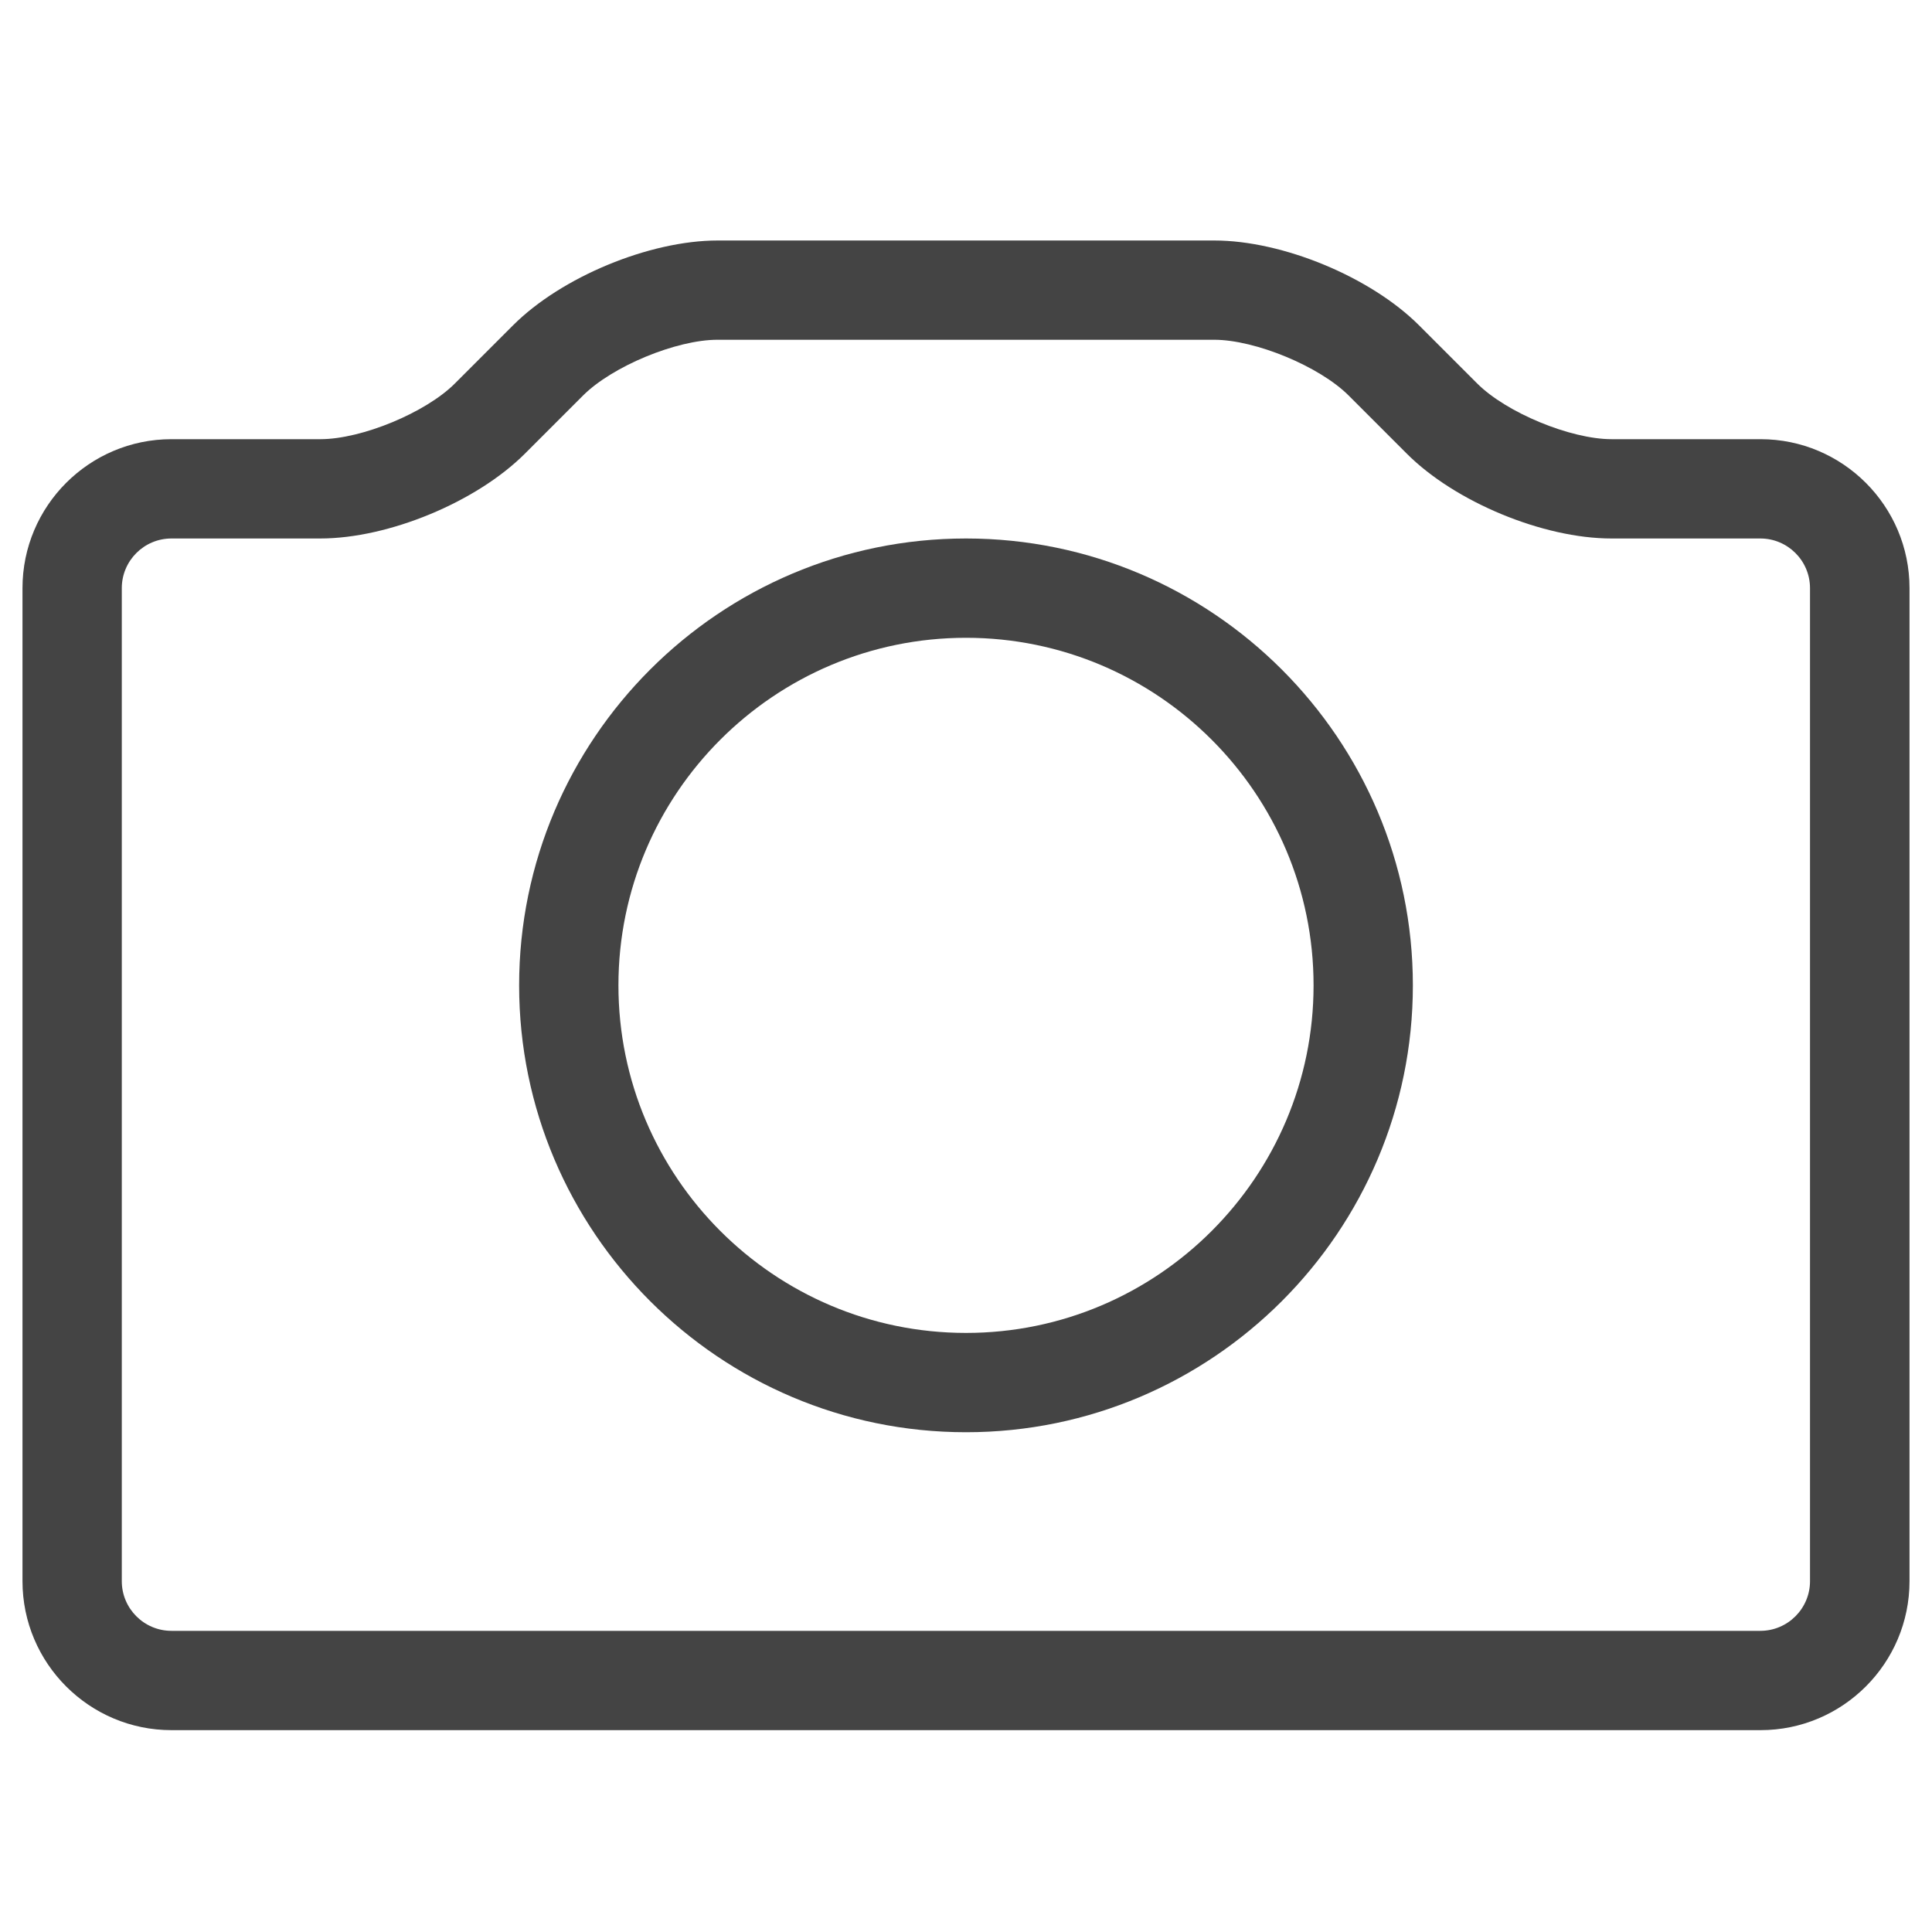
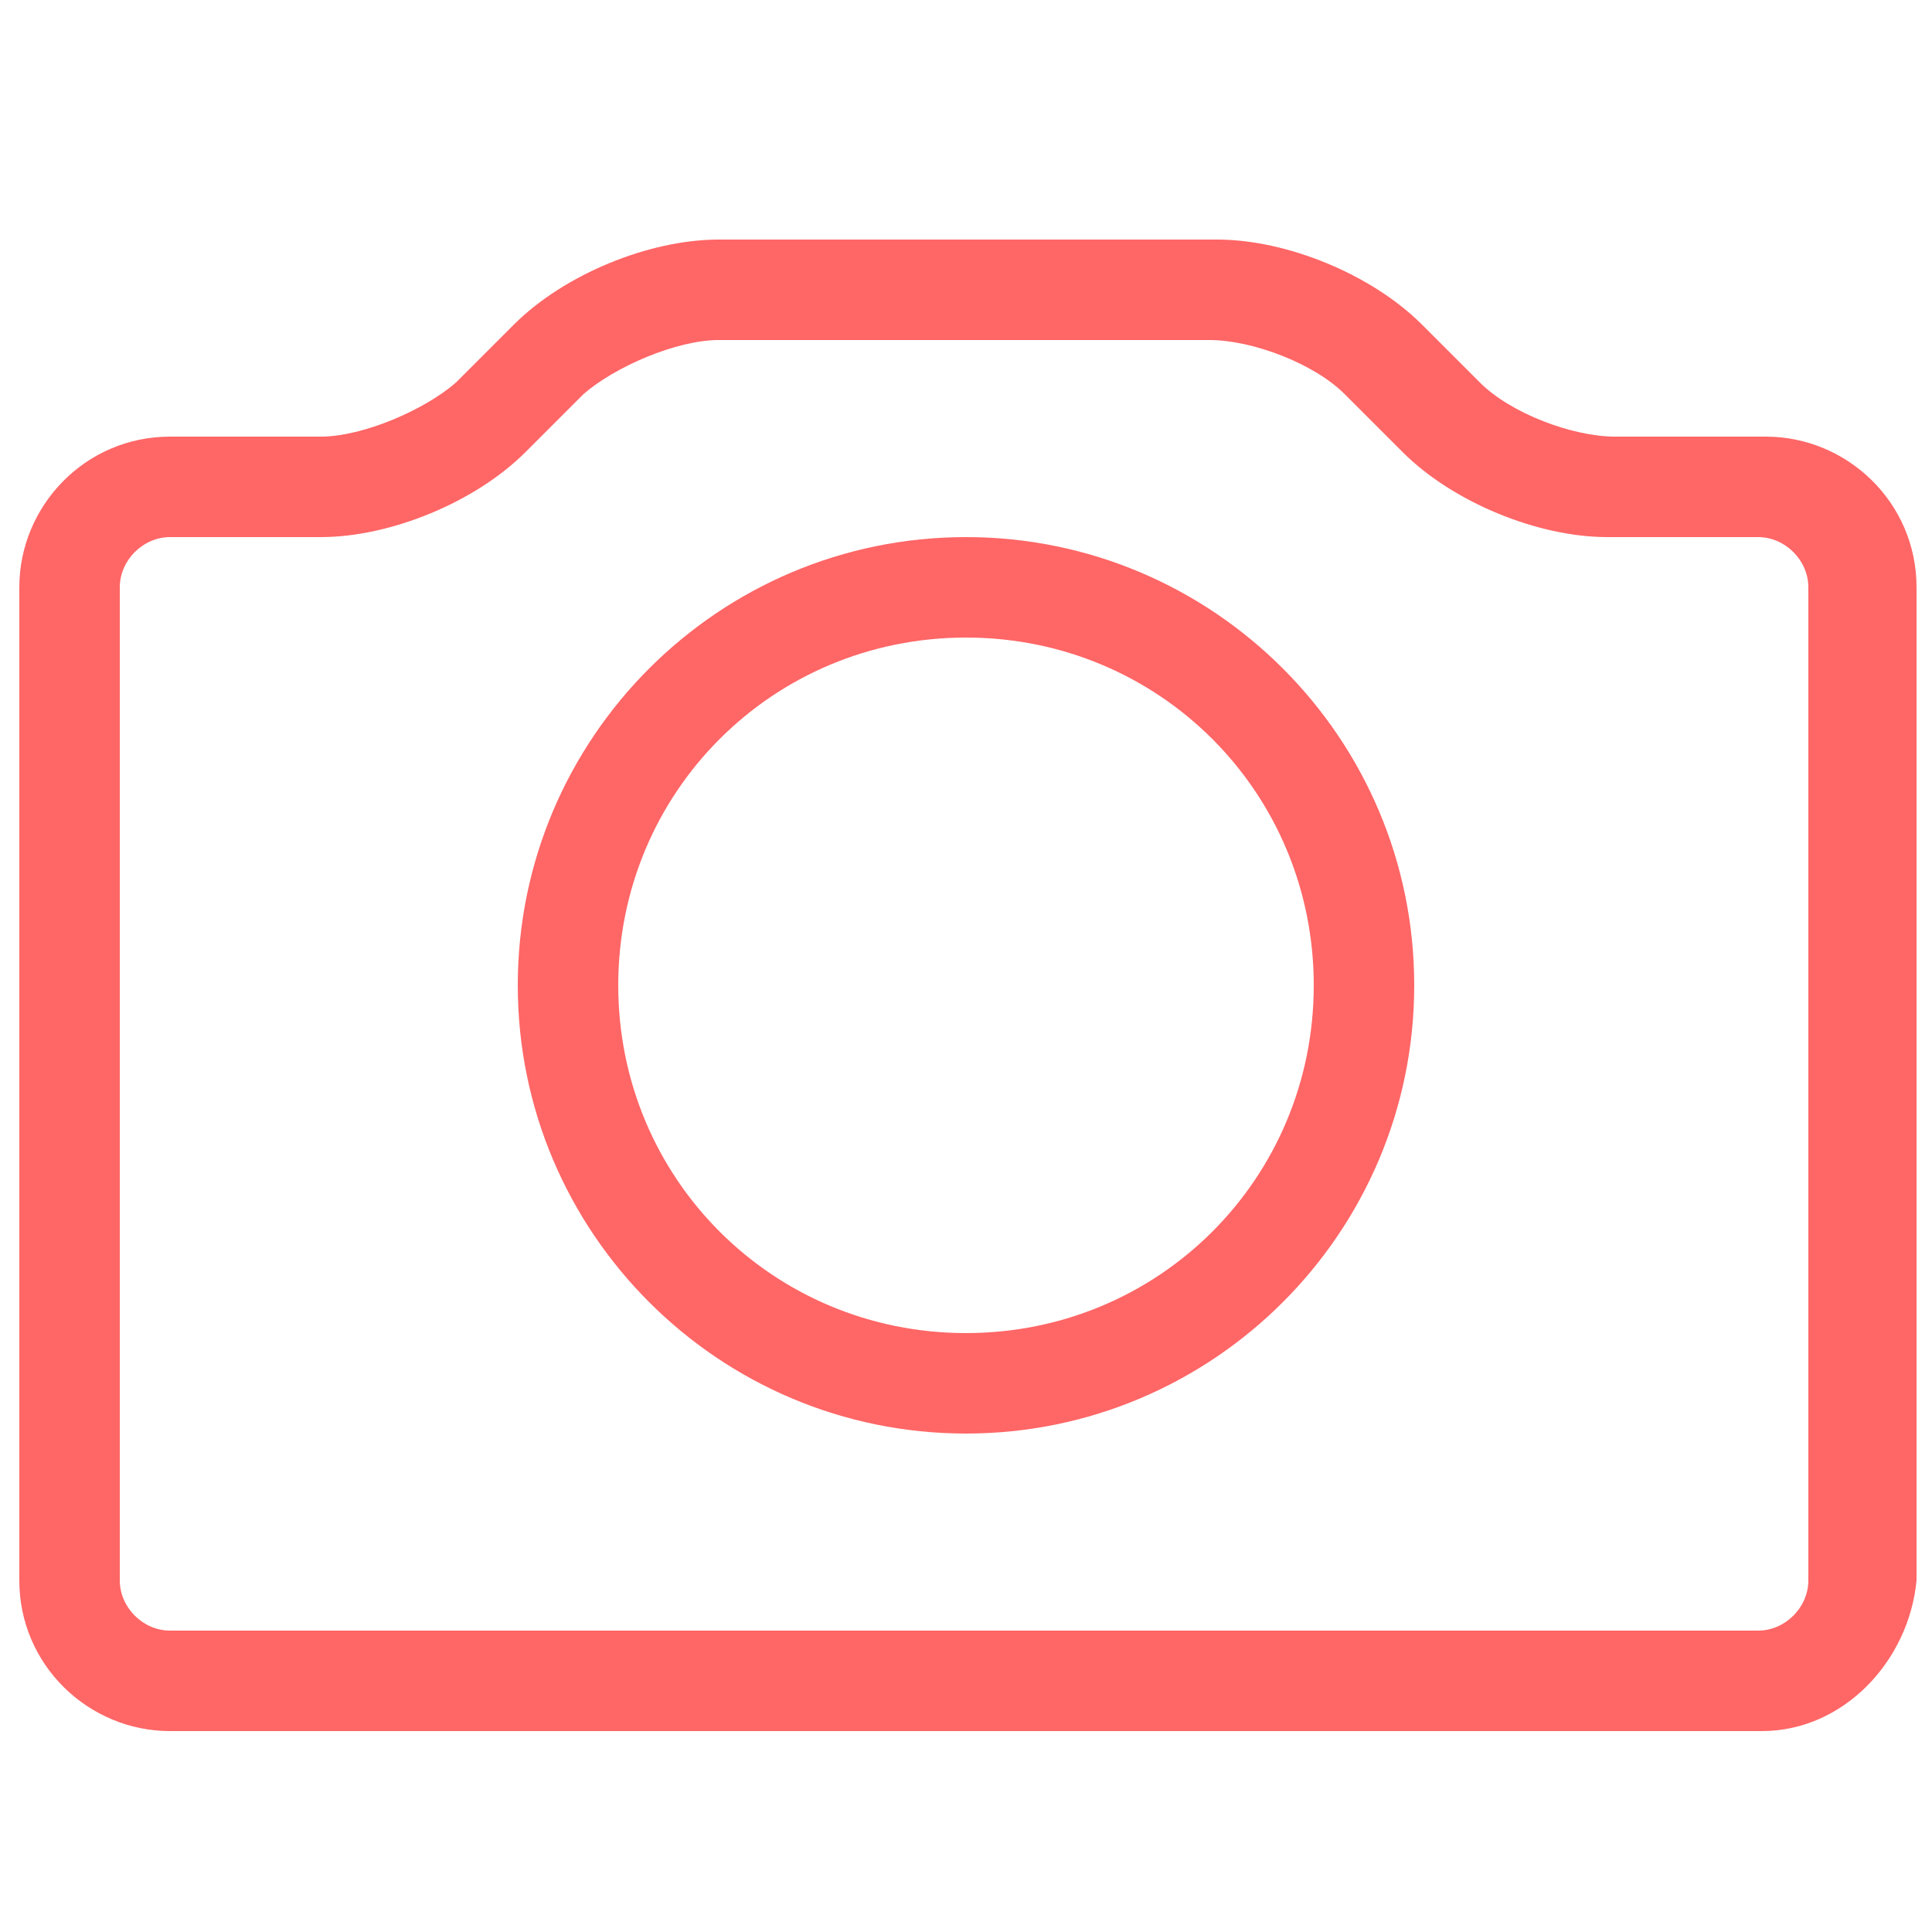
- <svg xmlns="http://www.w3.org/2000/svg" version="1.1" id="Ebene_1" x="0px" y="0px" width="50px" height="50px" viewBox="-15 -15 50 50" enable-background="new -15 -15 50 50" xml:space="preserve">
-   <path fill="#444444" d="M10.001,22.066c-6.377,0-11.566-5.19-11.566-11.565c0-6.376,5.189-11.565,11.566-11.565  c6.374,0,11.564,5.189,11.564,11.565C21.565,16.876,16.375,22.066,10.001,22.066z M10.001,1.506c-4.962,0-8.996,4.034-8.996,8.995  c0,4.959,4.034,8.995,8.996,8.995c4.959,0,8.994-4.036,8.994-8.995C18.995,5.54,14.96,1.506,10.001,1.506z" />
-   <path fill="#444444" d="M30.558,29.776h-41.121c-2.125,0-3.855-1.729-3.855-3.855v-25.7c0-2.126,1.729-3.855,3.855-3.855h3.855  c1.067,0,2.725-0.686,3.48-1.441l1.506-1.506c1.251-1.251,3.529-2.195,5.297-2.195h12.85c1.77,0,4.046,0.944,5.299,2.195  l1.506,1.506c0.753,0.753,2.412,1.441,3.479,1.441h3.854c2.126,0,3.855,1.729,3.855,3.855v25.7c0,2.126-1.729,3.855-3.855,3.855  H30.558z M-10.563-1.064c-0.709,0-1.285,0.576-1.285,1.285v25.7c0,0.708,0.576,1.285,1.285,1.285h41.121  c0.708,0,1.285-0.577,1.285-1.285v-25.7c0-0.709-0.577-1.285-1.285-1.285h-3.854c-1.768,0-4.046-0.944-5.296-2.195l-1.506-1.506  c-0.753-0.753-2.415-1.442-3.481-1.442H3.57c-1.067,0-2.724,0.687-3.48,1.442l-1.506,1.506c-1.252,1.251-3.526,2.195-5.297,2.195  h-3.855H-10.563z" />
+ <svg xmlns="http://www.w3.org/2000/svg" version="1.1" id="Ebene_1" x="0px" y="0px" viewBox="0 0 50 50" style="enable-background:new 0 0 50 50;" xml:space="preserve">
+   <style type="text/css">
+ 	.st0{fill:#FF6666;}
+ </style>
+   <path class="st0" d="M25,37.1c-6.4,0-11.6-5.2-11.6-11.6c0-6.4,5.2-11.6,11.6-11.6c6.4,0,11.6,5.2,11.6,11.6  C36.6,31.9,31.4,37.1,25,37.1z M25,16.5c-5,0-9,4-9,9c0,5,4,9,9,9c5,0,9-4,9-9C34,20.5,30,16.5,25,16.5z" />
+   <path class="st0" d="M45.6,44.8H4.4c-2.1,0-3.9-1.7-3.9-3.9V15.2c0-2.1,1.7-3.9,3.9-3.9h3.9c1.1,0,2.7-0.7,3.5-1.4l1.5-1.5  c1.3-1.3,3.5-2.2,5.3-2.2h12.9c1.8,0,4,0.9,5.3,2.2l1.5,1.5c0.8,0.8,2.4,1.4,3.5,1.4h3.9c2.1,0,3.9,1.7,3.9,3.9v25.7  C49.4,43,47.7,44.8,45.6,44.8L45.6,44.8z M4.4,13.9c-0.7,0-1.3,0.6-1.3,1.3v25.7c0,0.7,0.6,1.3,1.3,1.3h41.1c0.7,0,1.3-0.6,1.3-1.3  V15.2c0-0.7-0.6-1.3-1.3-1.3h-3.9c-1.8,0-4-0.9-5.3-2.2l-1.5-1.5c-0.8-0.8-2.4-1.4-3.5-1.4H18.6c-1.1,0-2.7,0.7-3.5,1.4l-1.5,1.5  c-1.3,1.3-3.5,2.2-5.3,2.2L4.4,13.9C4.4,13.9,4.4,13.9,4.4,13.9z" />
</svg>
